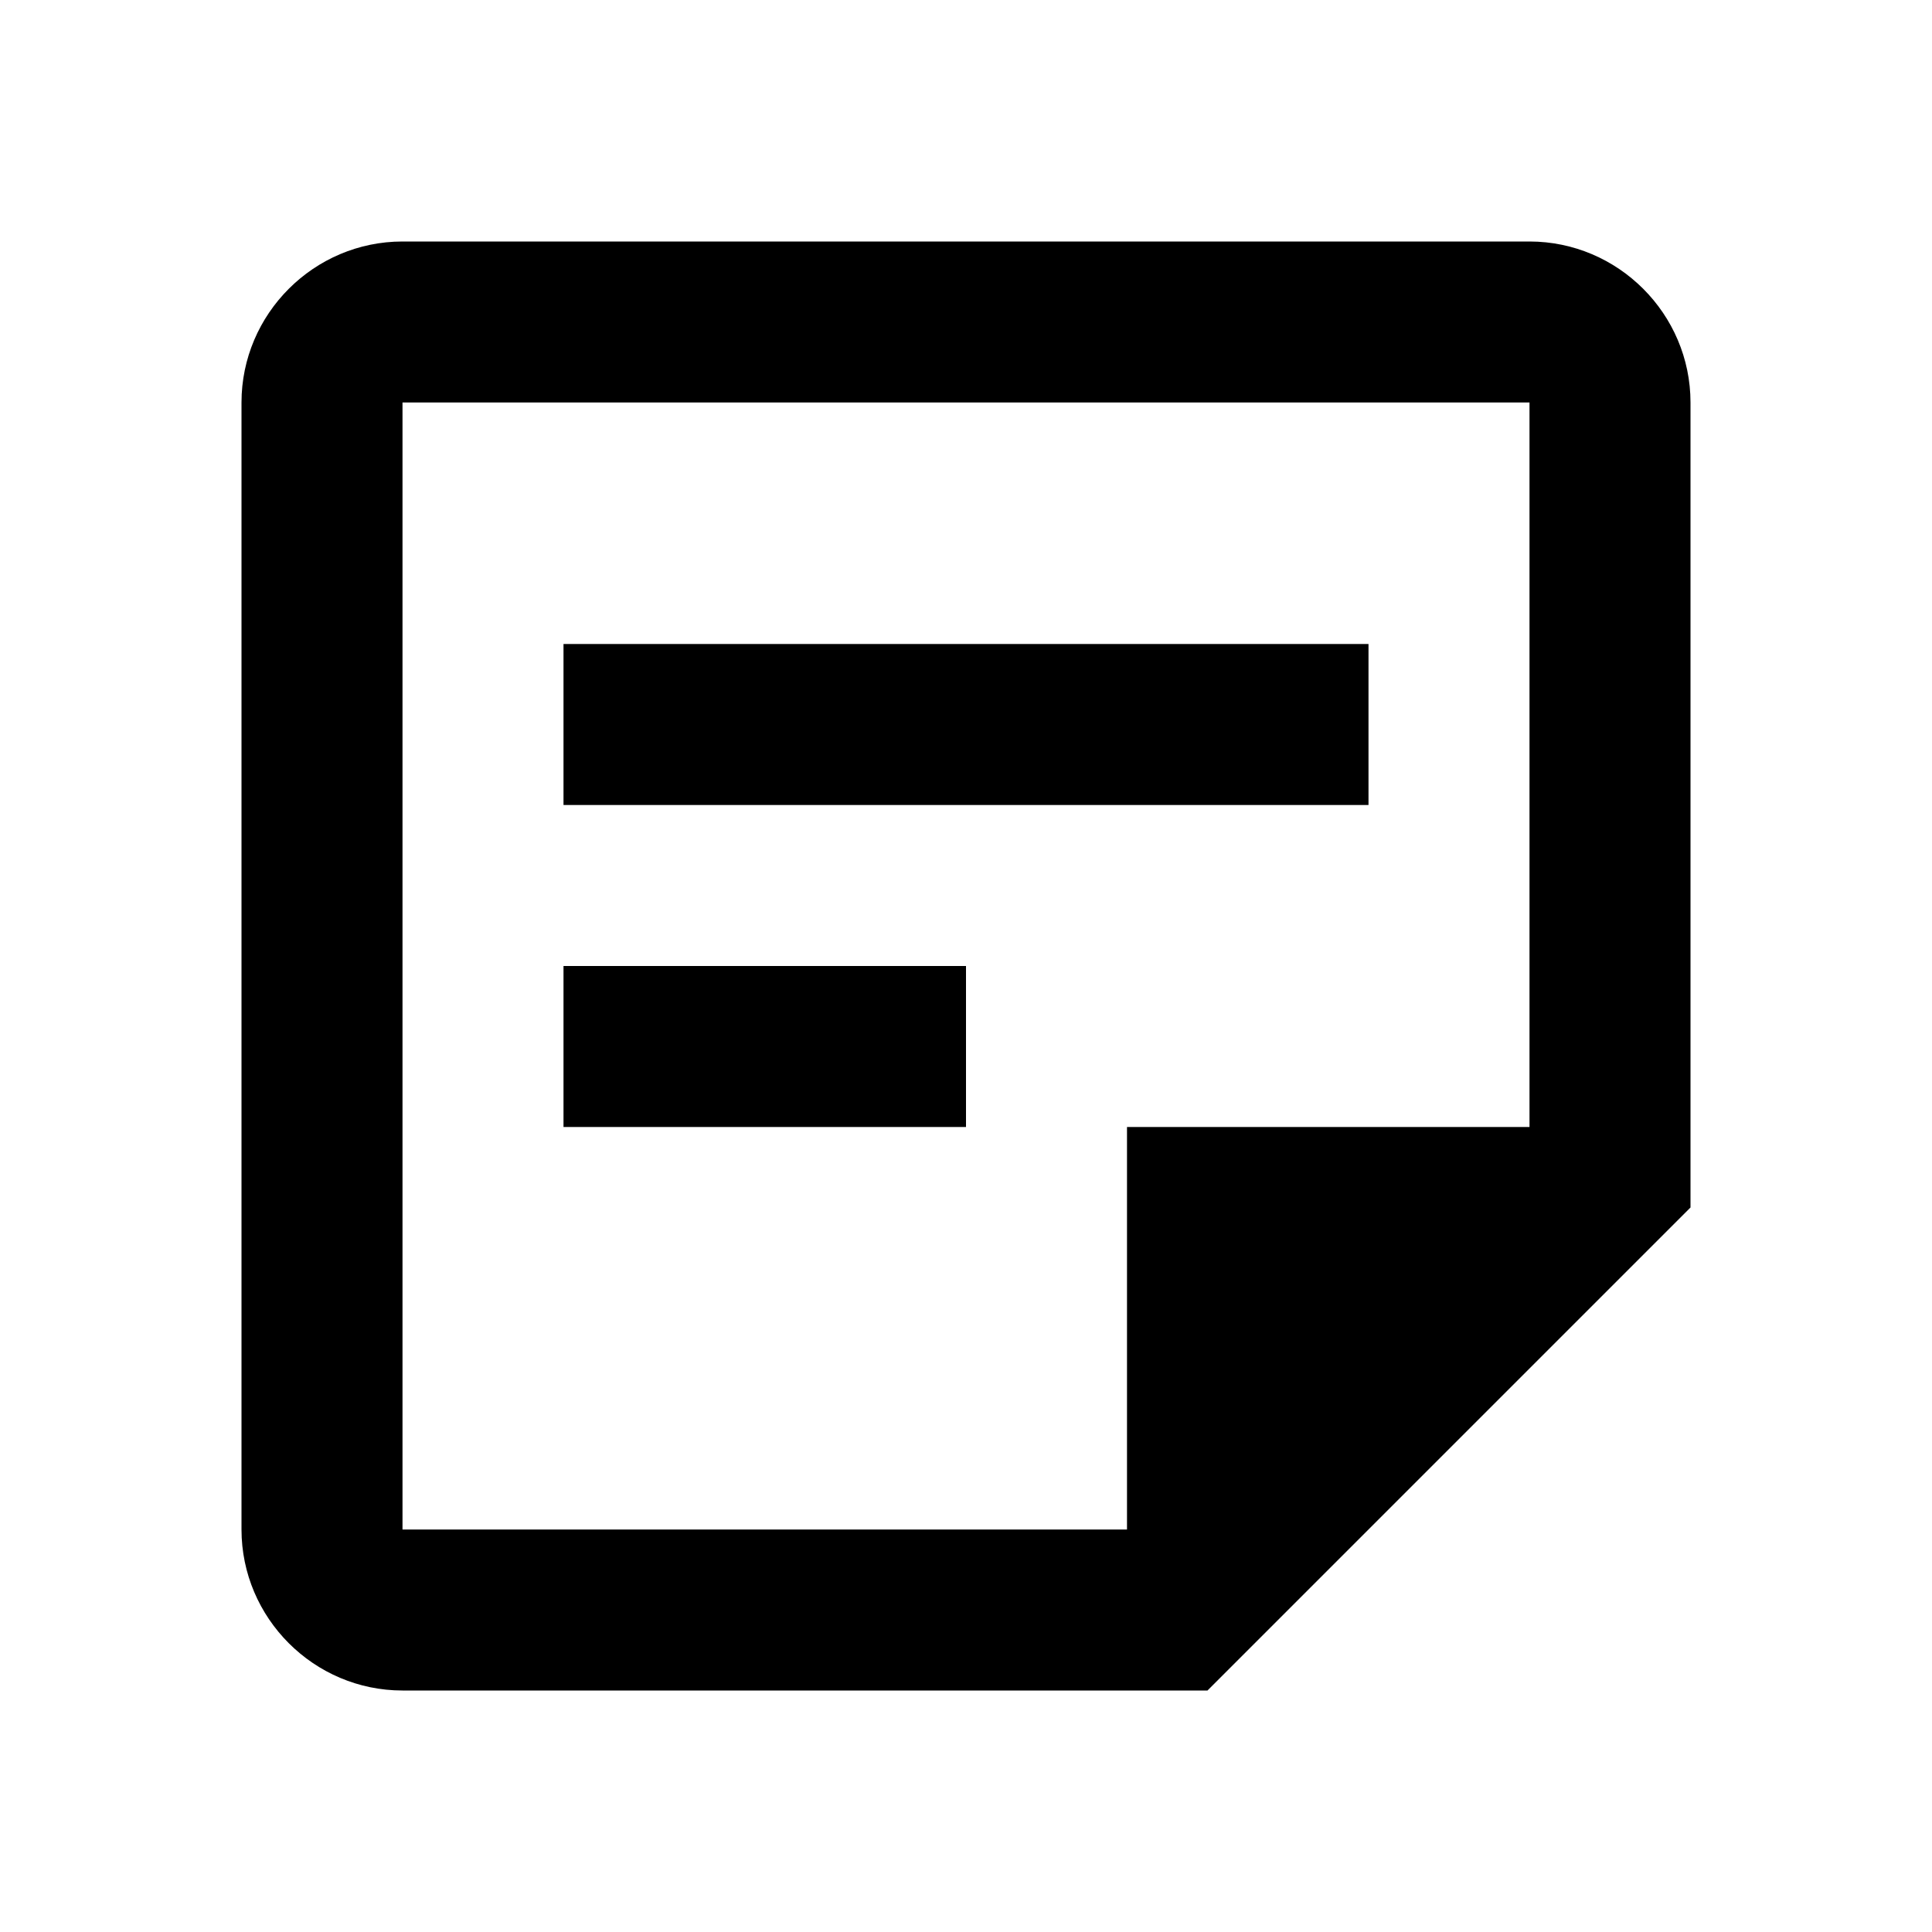
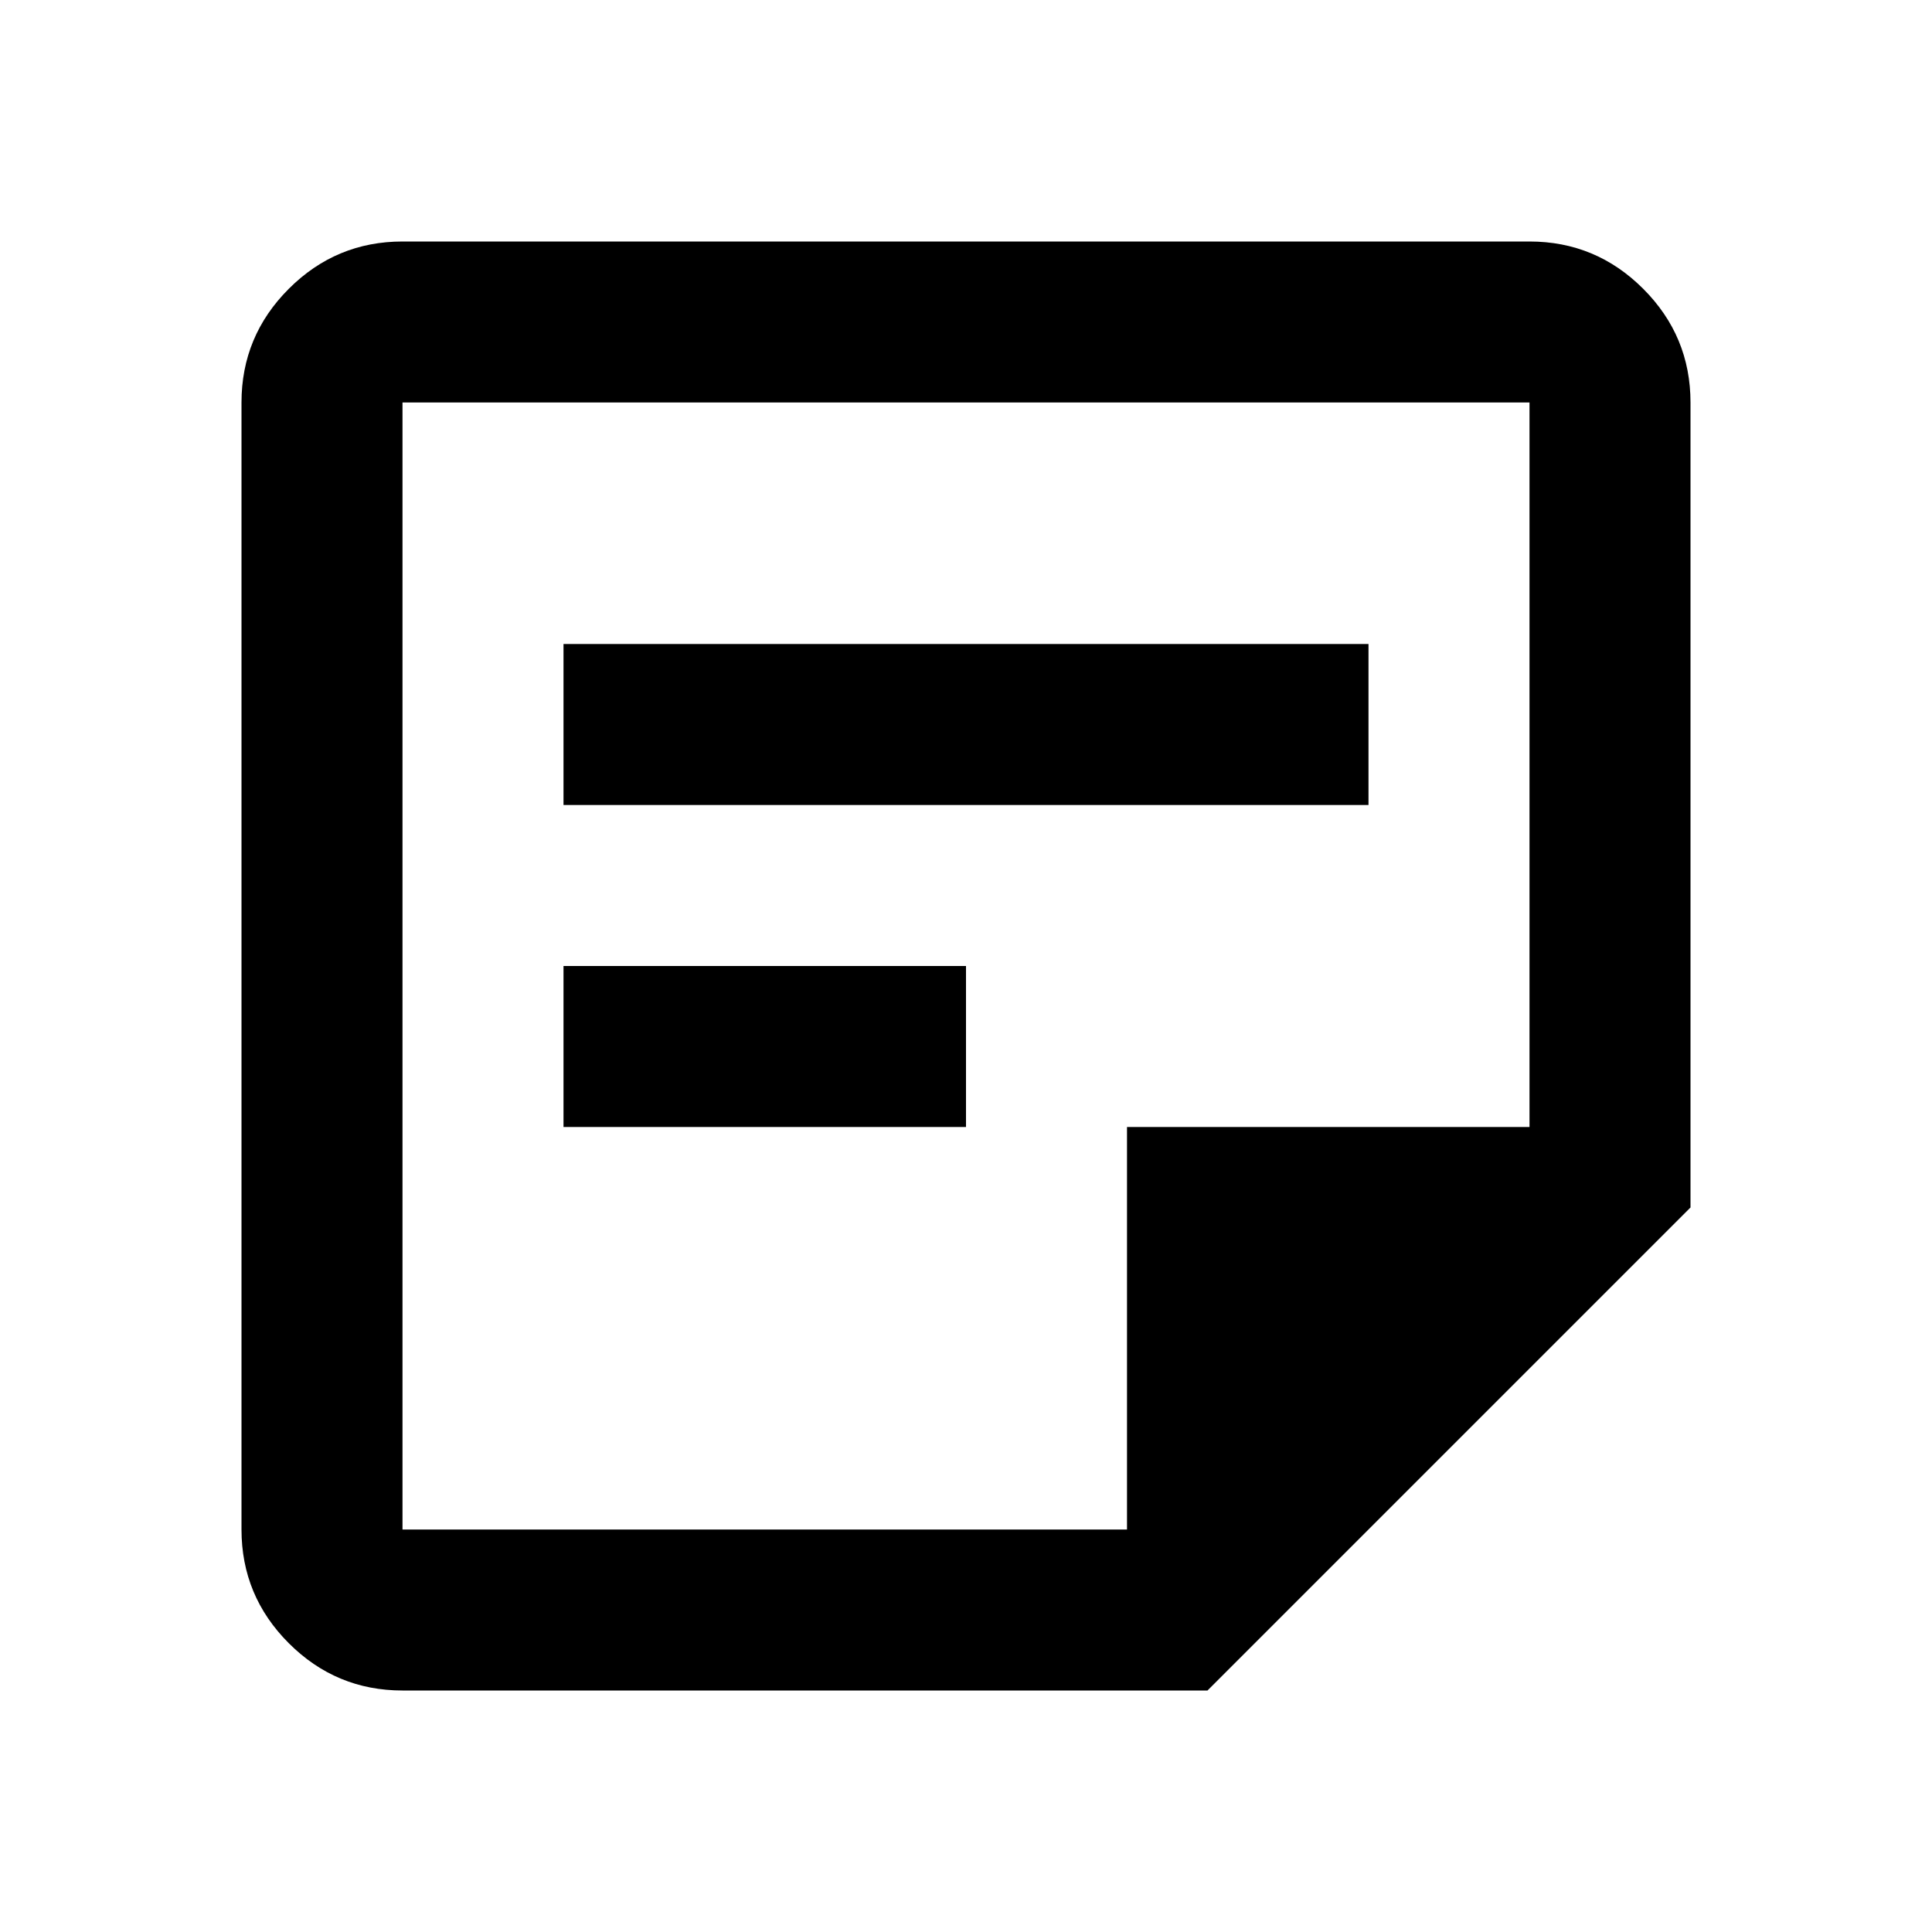
- <svg xmlns="http://www.w3.org/2000/svg" enable-background="new 0 0 24 24" height="24px" viewBox="0 0 24 24" width="24px" fill="#000000">
-   <rect fill="none" height="24" width="24" />
-   <path d="M19,5v9l-5,0l0,5H5V5H19 M19,3H5C3.9,3,3,3.9,3,5v14c0,1.1,0.9,2,2,2h10l6-6V5C21,3.9,20.1,3,19,3z M12,14H7v-2h5V14z M17,10H7V8h10V10z" />
+ <svg xmlns="http://www.w3.org/2000/svg" viewBox="0 -960 960 960">
+   <path fill="currentColor" d="M200-200h360v-200h200v-360H200v560Zm0 80q-33 0-56.5-23.5T120-200v-560q0-33 23.5-56.5T200-840h560q33 0 56.5 23.5T840-760v400L600-120H200Zm80-280v-80h200v80H280Zm0-160v-80h400v80H280Zm-80 360v-560 560Z" />
</svg>
